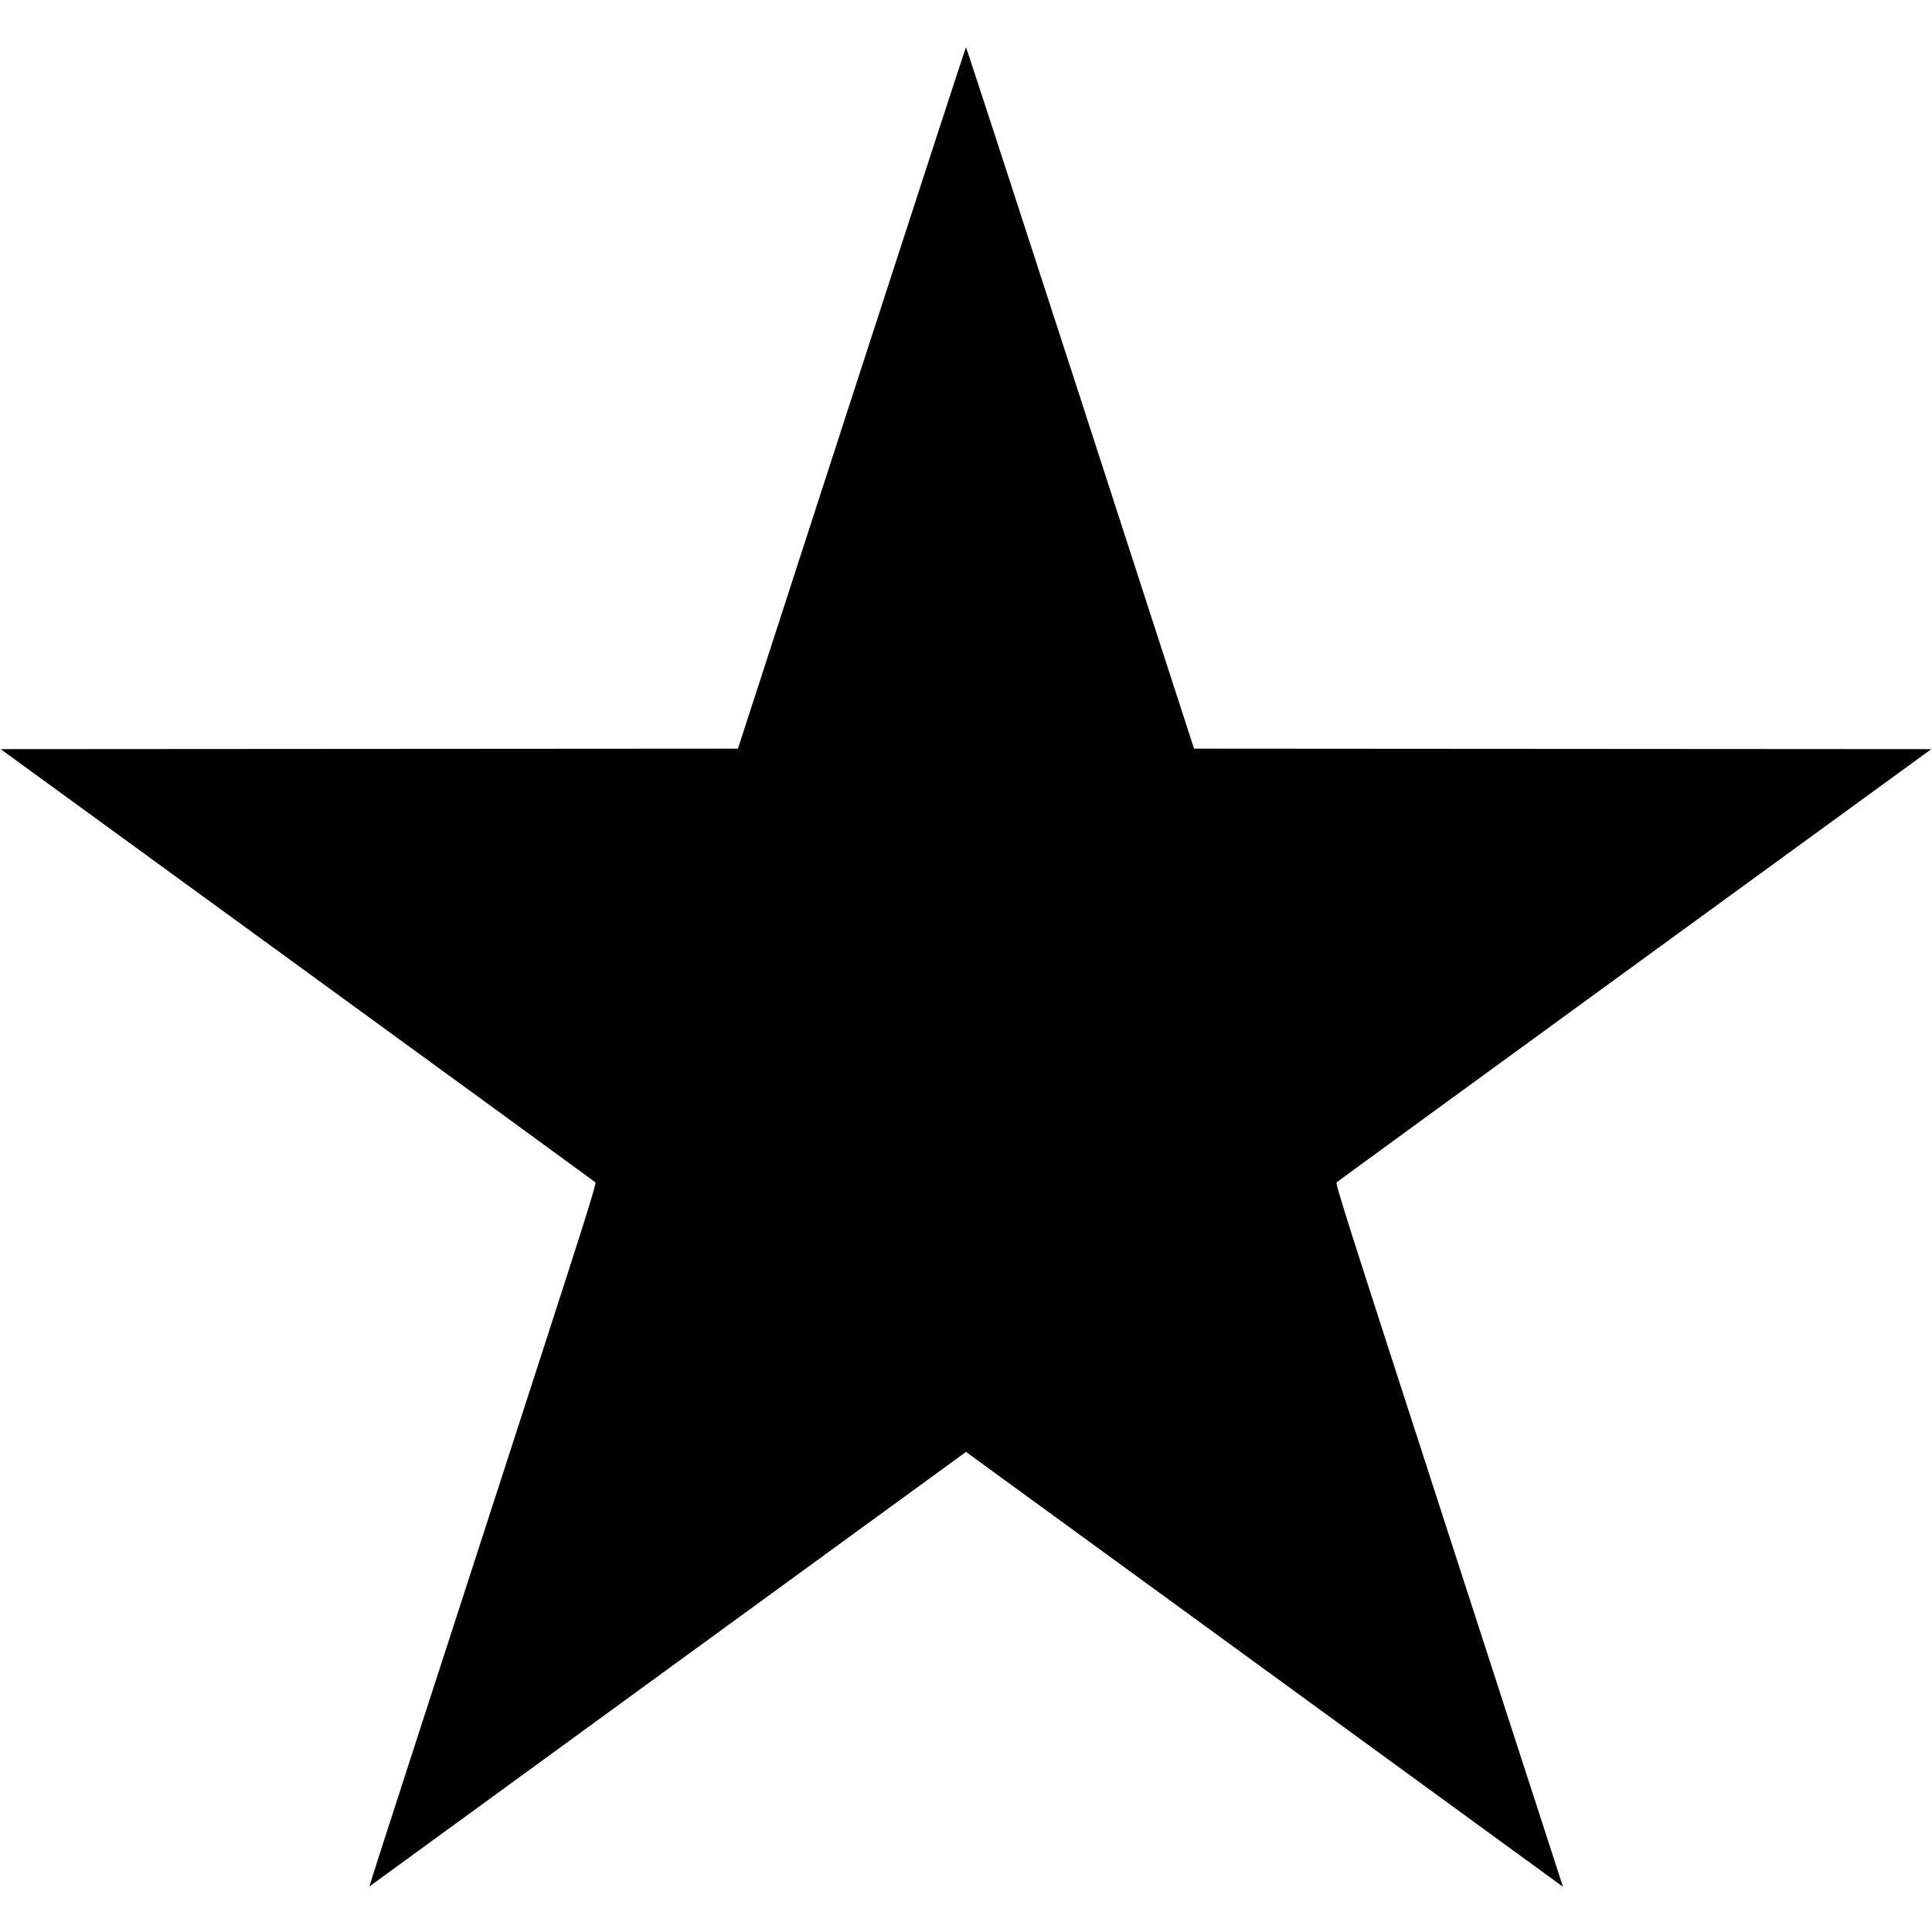
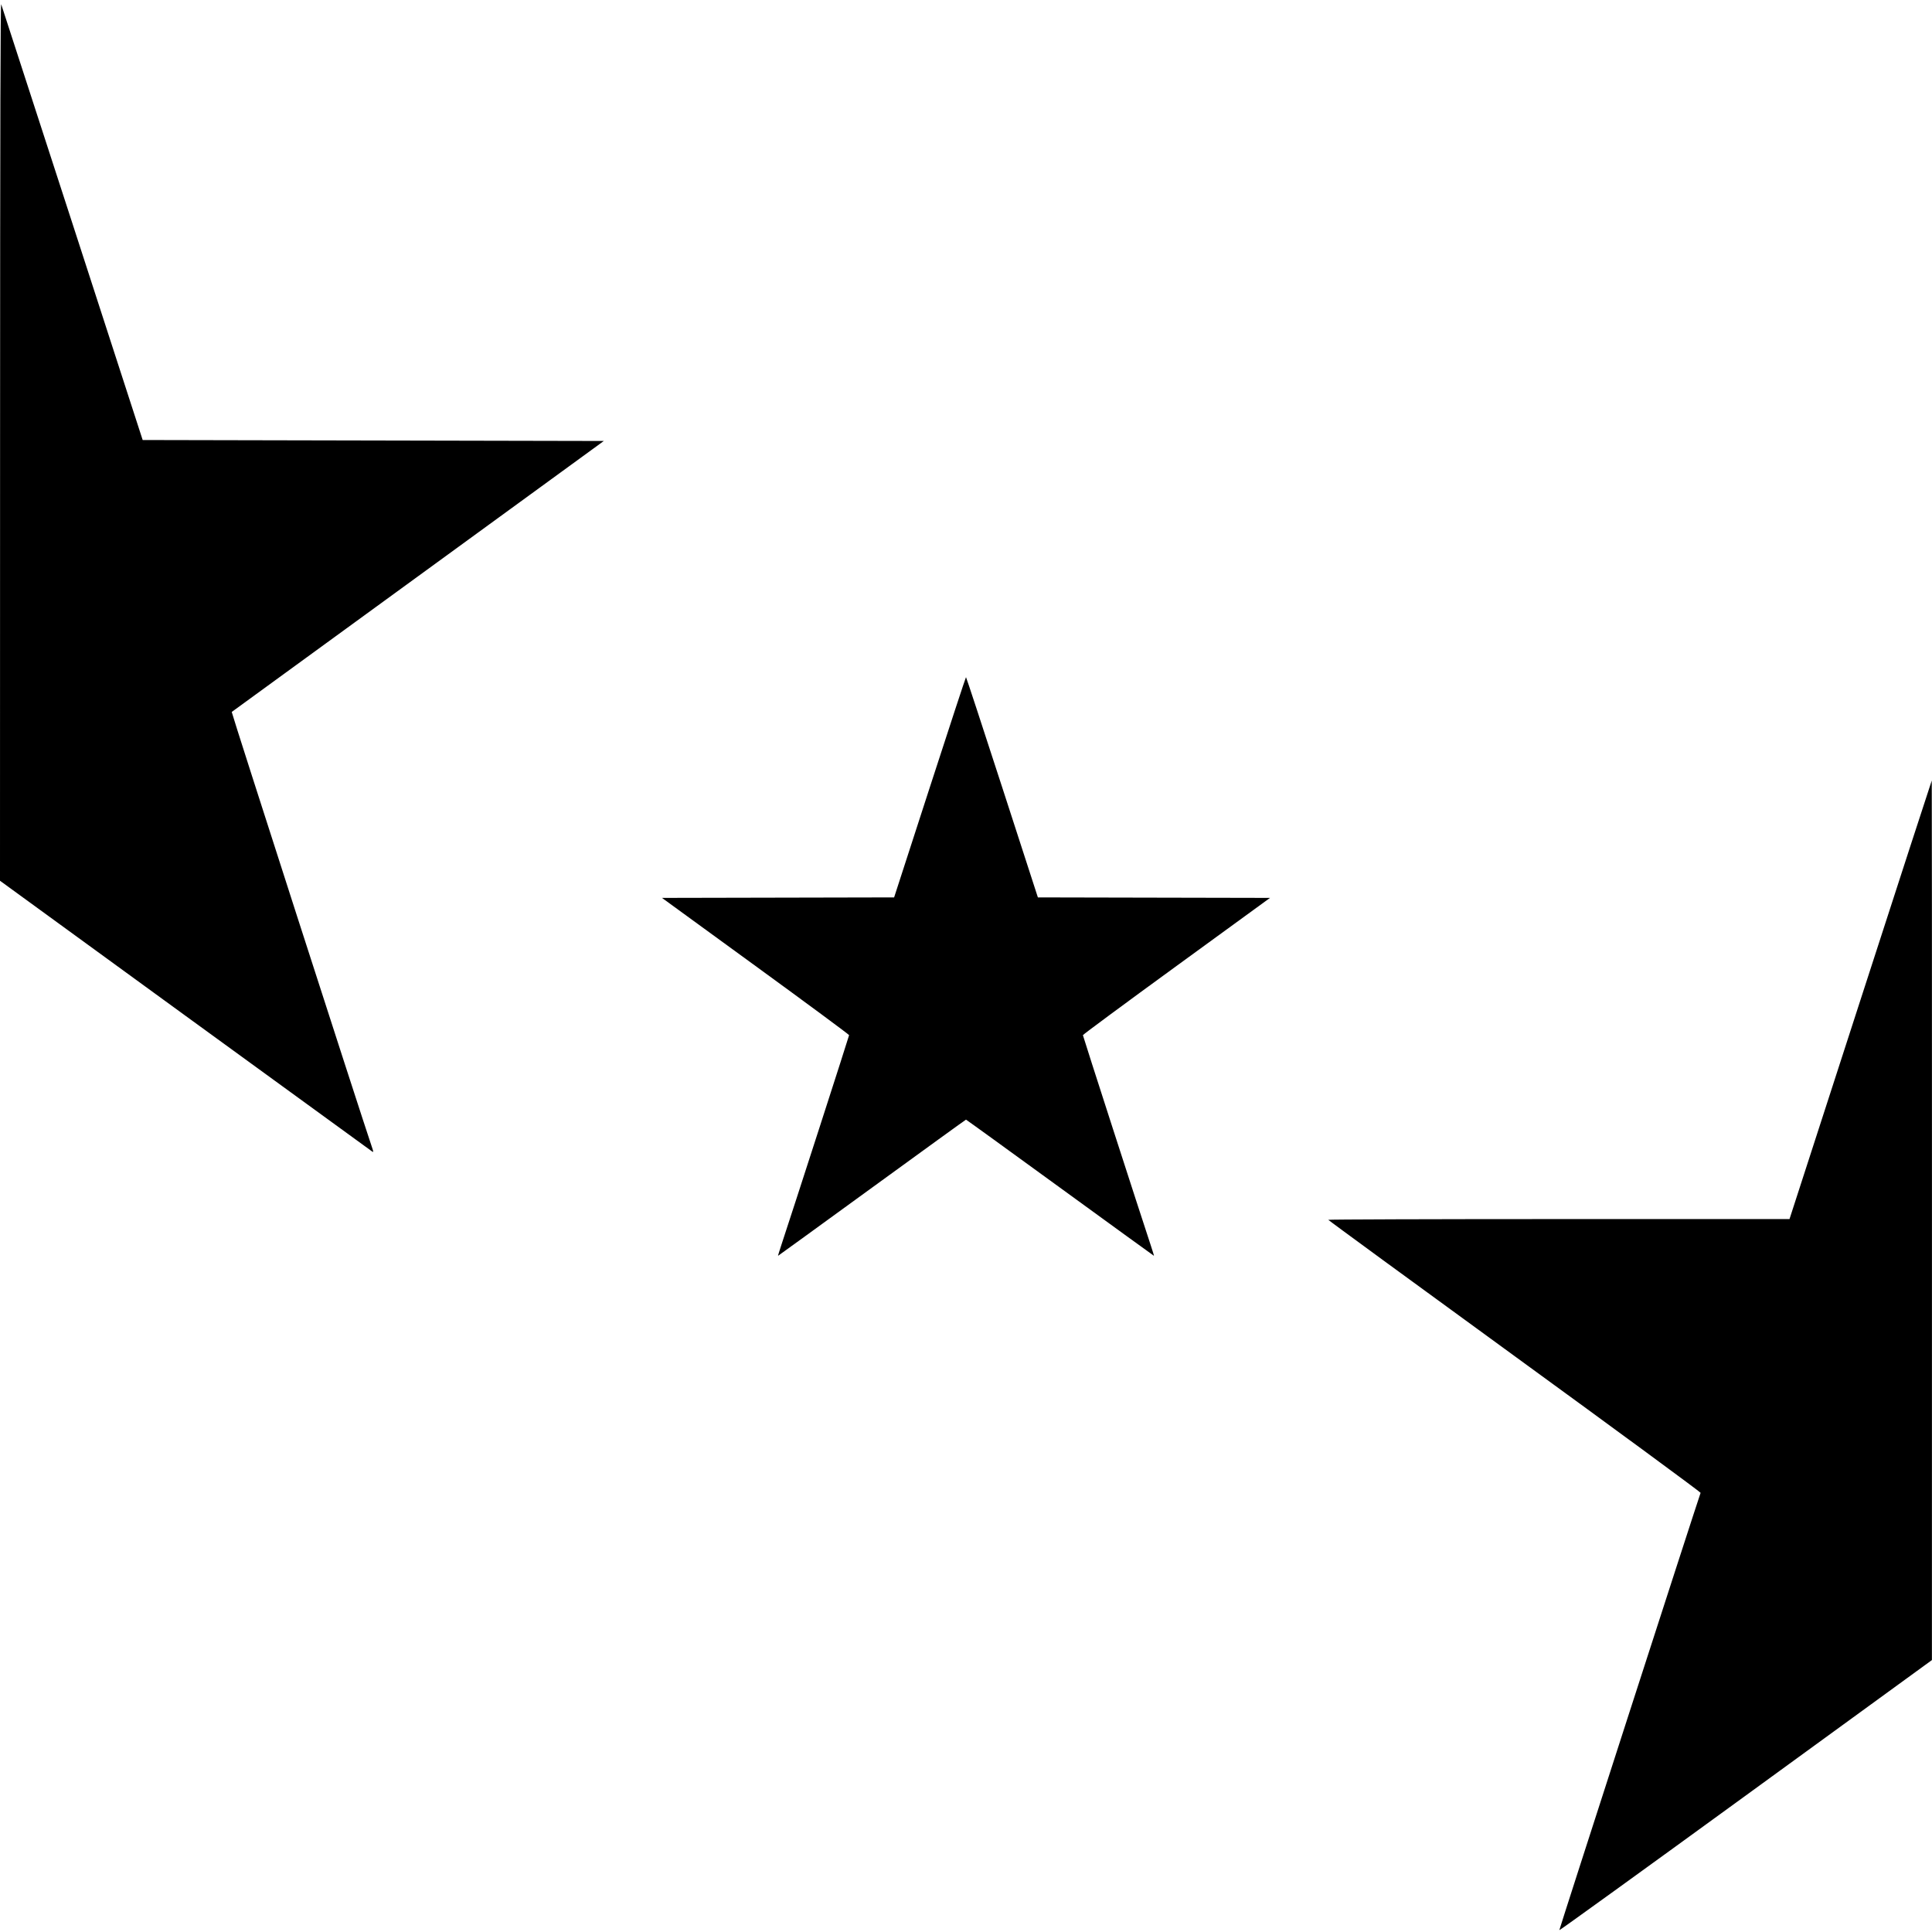
<svg xmlns="http://www.w3.org/2000/svg" id="svg" version="1.1" width="2000" height="2000">
-   <path d="M889.007 389.250 C 828.320 576.388,775.352 739.737,771.301 752.249 L 763.934 774.997 382.311 775.249 L 0.689 775.500 307.594 998.884 C 476.393 1121.746,615.266 1222.996,616.201 1223.884 C 617.794 1225.398,610.585 1248.064,502.449 1581.500 C 371.777 1984.430,381.735 1953.446,383.308 1952.219 C 383.964 1951.709,522.987 1850.425,692.250 1727.145 L 1000.000 1503.000 1307.750 1727.146 C 1477.012 1850.427,1616.073 1951.740,1616.773 1952.288 C 1617.691 1953.005,1617.908 1952.895,1617.551 1951.891 C 1617.278 1951.126,1564.190 1787.375,1499.576 1588.000 C 1389.496 1248.336,1382.203 1225.398,1383.798 1223.881 C 1384.734 1222.991,1523.608 1121.741,1692.407 998.881 L 1999.314 775.500 1617.688 775.249 L 1236.063 774.997 1228.197 750.749 C 1223.870 737.412,1170.902 574.063,1110.490 387.750 C 1050.078 201.438,1000.357 49.000,999.998 49.000 C 999.640 49.000,949.694 202.112,889.007 389.250 " stroke="none" fill="black" fill-rule="evenodd" />
+   <path d="M0.079 456.626 L 0.000 911.751 192.250 1051.700 C 297.988 1128.672,385.039 1191.966,385.699 1192.352 C 386.553 1192.853,386.481 1191.826,385.449 1188.777 C 371.987 1149.018,239.359 737.381,239.892 737.014 C 240.302 736.731,327.133 673.500,432.850 596.500 L 625.062 456.500 386.377 456.000 L 147.692 455.500 75.038 231.500 C 35.079 108.300,1.884 6.150,1.272 4.500 C 0.450 2.288,0.137 121.040,0.079 456.626 M962.541 814.996 L 925.589 928.992 805.441 929.246 L 685.293 929.500 782.127 1000.000 C 835.386 1038.775,878.970 1070.991,878.981 1071.590 C 878.997 1072.490,819.954 1255.363,808.546 1289.750 C 806.675 1295.388,805.280 1300.000,805.445 1300.000 C 805.611 1300.000,849.341 1268.283,902.623 1229.519 C 955.905 1190.754,999.725 1159.037,1000.000 1159.037 C 1000.275 1159.037,1044.095 1190.754,1097.377 1229.519 C 1150.659 1268.283,1194.389 1300.000,1194.555 1300.000 C 1194.720 1300.000,1193.324 1295.388,1191.452 1289.750 C 1180.220 1255.913,1121.003 1072.498,1121.019 1071.593 C 1121.030 1070.992,1164.614 1038.775,1217.873 1000.000 L 1314.707 929.500 1194.559 929.246 L 1074.411 928.992 1037.459 814.996 C 1017.136 752.298,1000.279 701.000,1000.000 701.000 C 999.721 701.000,982.864 752.298,962.541 814.996 M1926.000 1034.982 L 1852.500 1261.961 1613.750 1261.981 C 1482.438 1261.991,1375.016 1262.338,1375.036 1262.750 C 1375.056 1263.162,1461.870 1326.669,1567.956 1403.876 C 1674.043 1481.082,1760.666 1544.757,1760.451 1545.376 C 1754.754 1561.831,1614.016 1997.540,1614.214 1998.113 C 1614.371 1998.570,1701.218 1935.844,1807.207 1858.722 L 1999.914 1718.500 1999.957 1263.250 C 1999.981 1012.862,1999.888 808.001,1999.750 808.002 C 1999.612 808.003,1966.425 910.144,1926.000 1034.982 " stroke="none" fill="black" fill-rule="evenodd" />
</svg>
